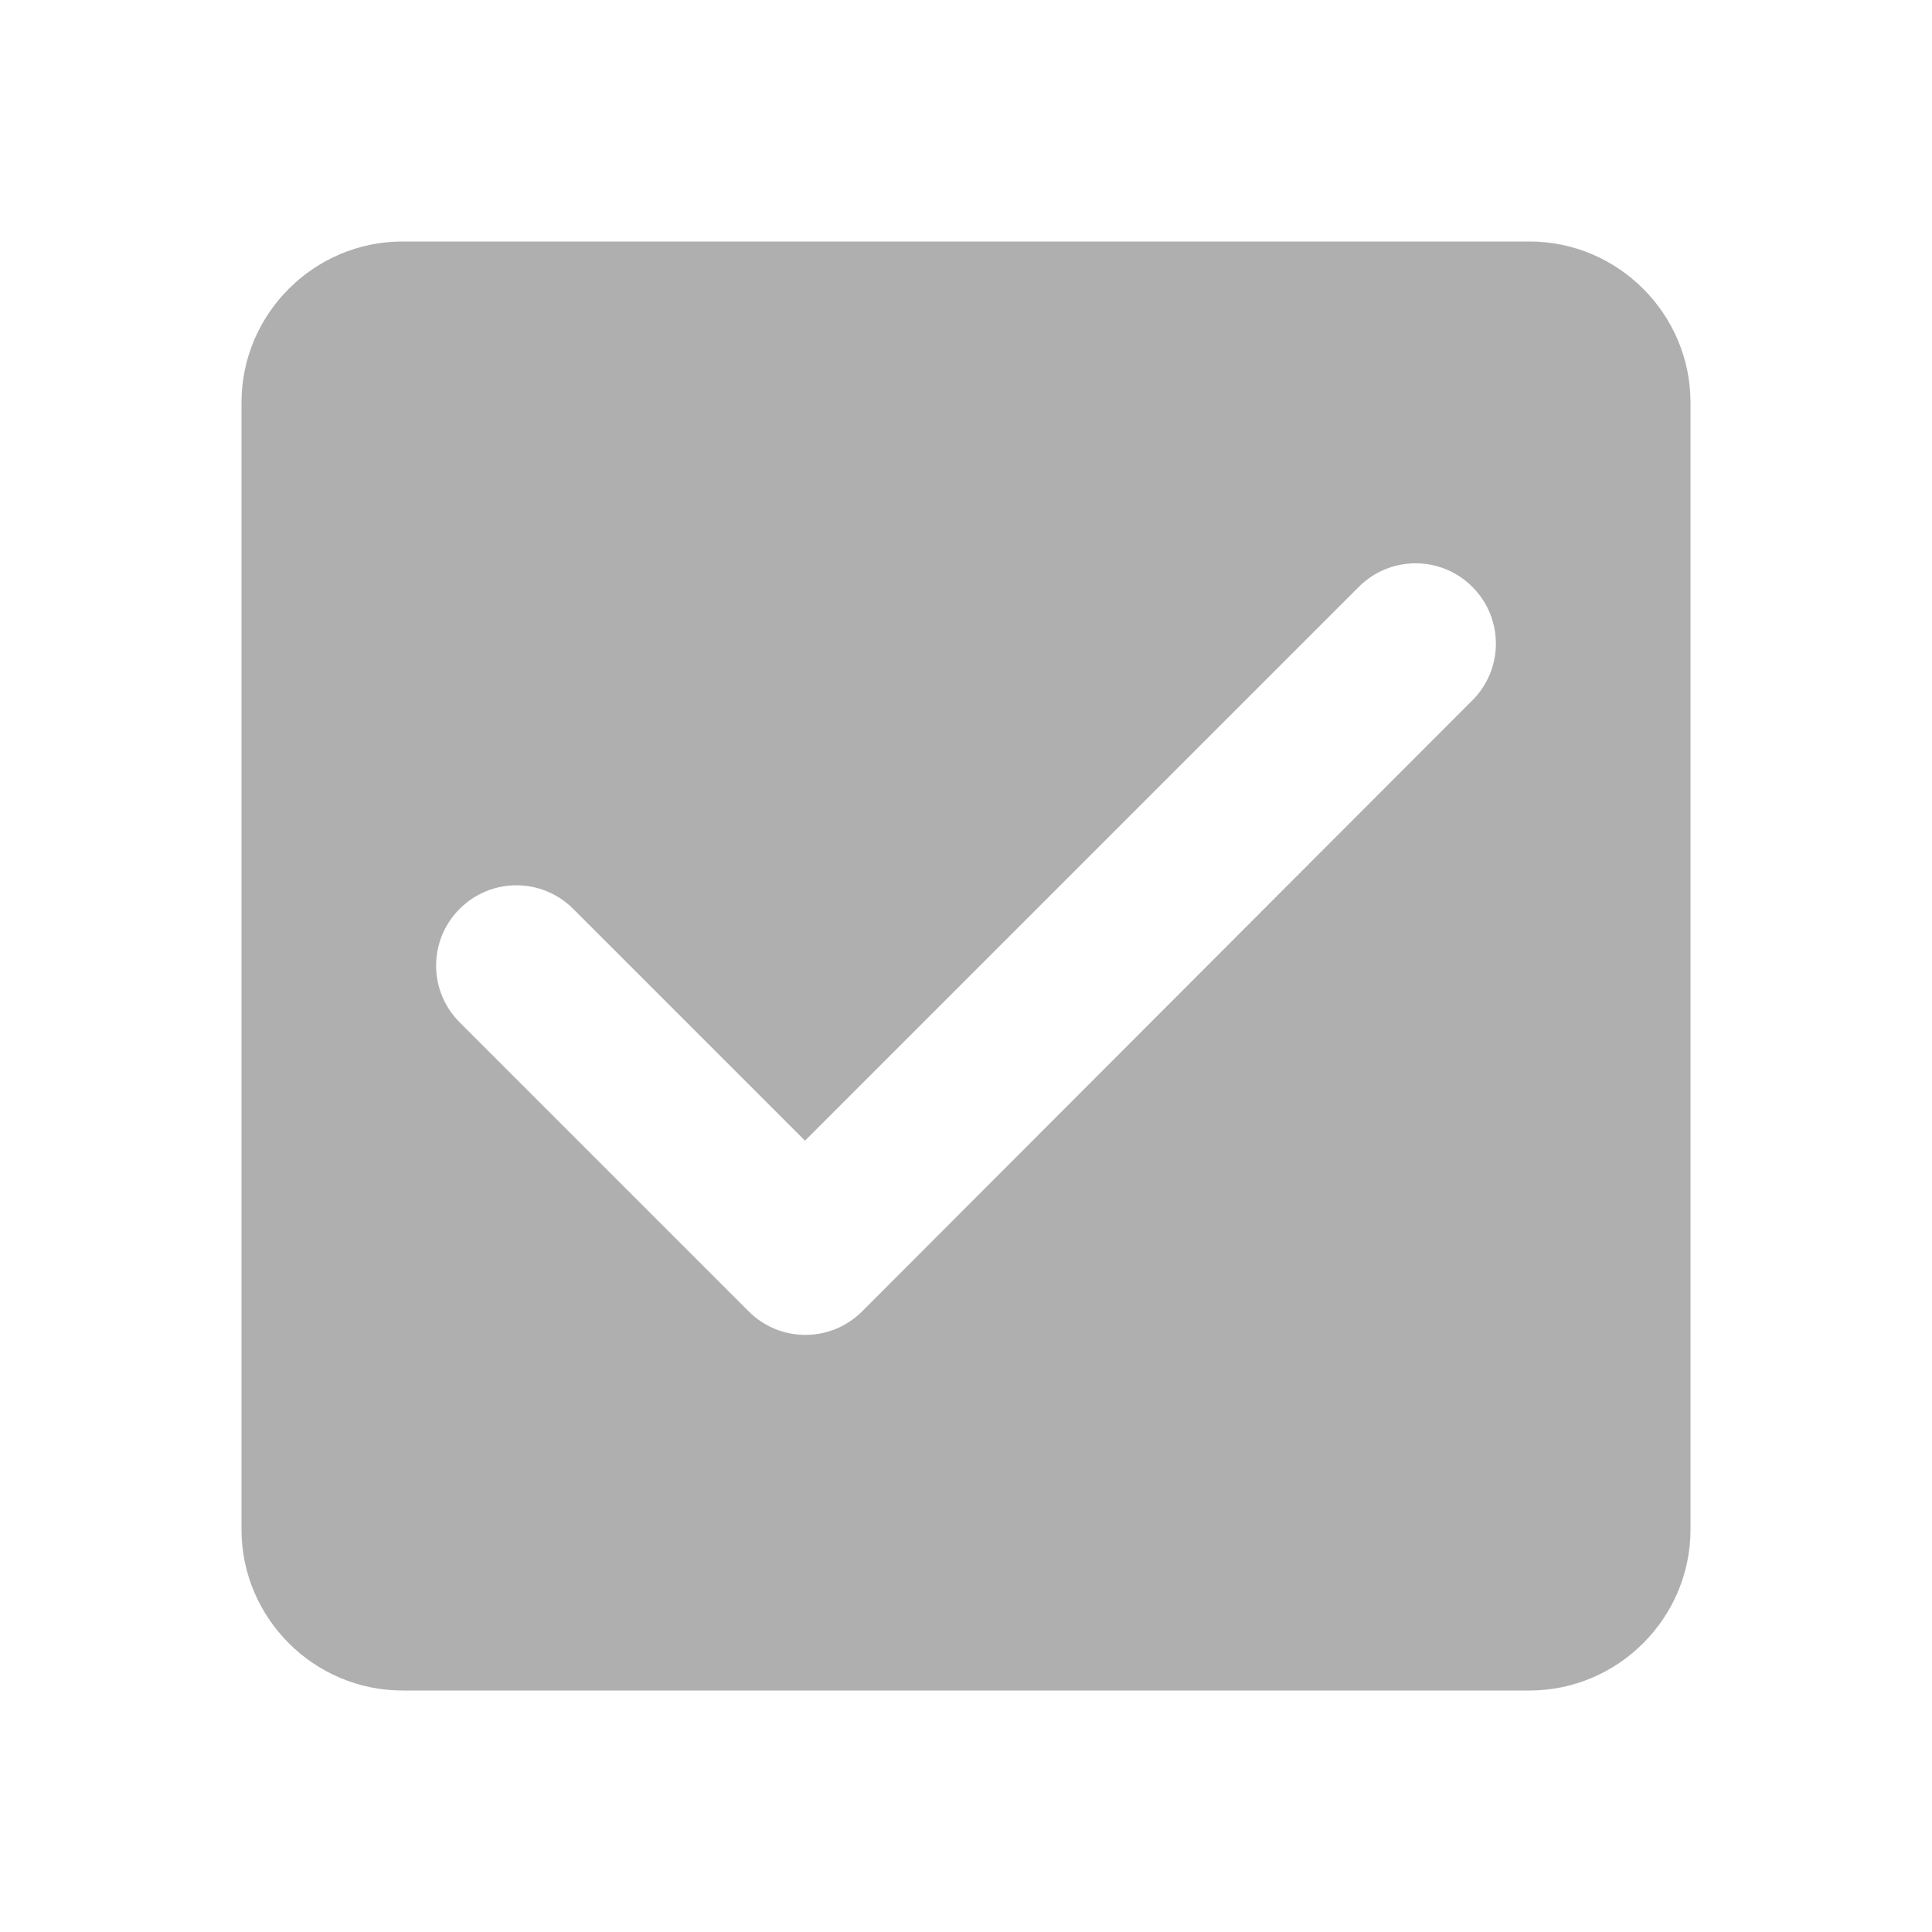
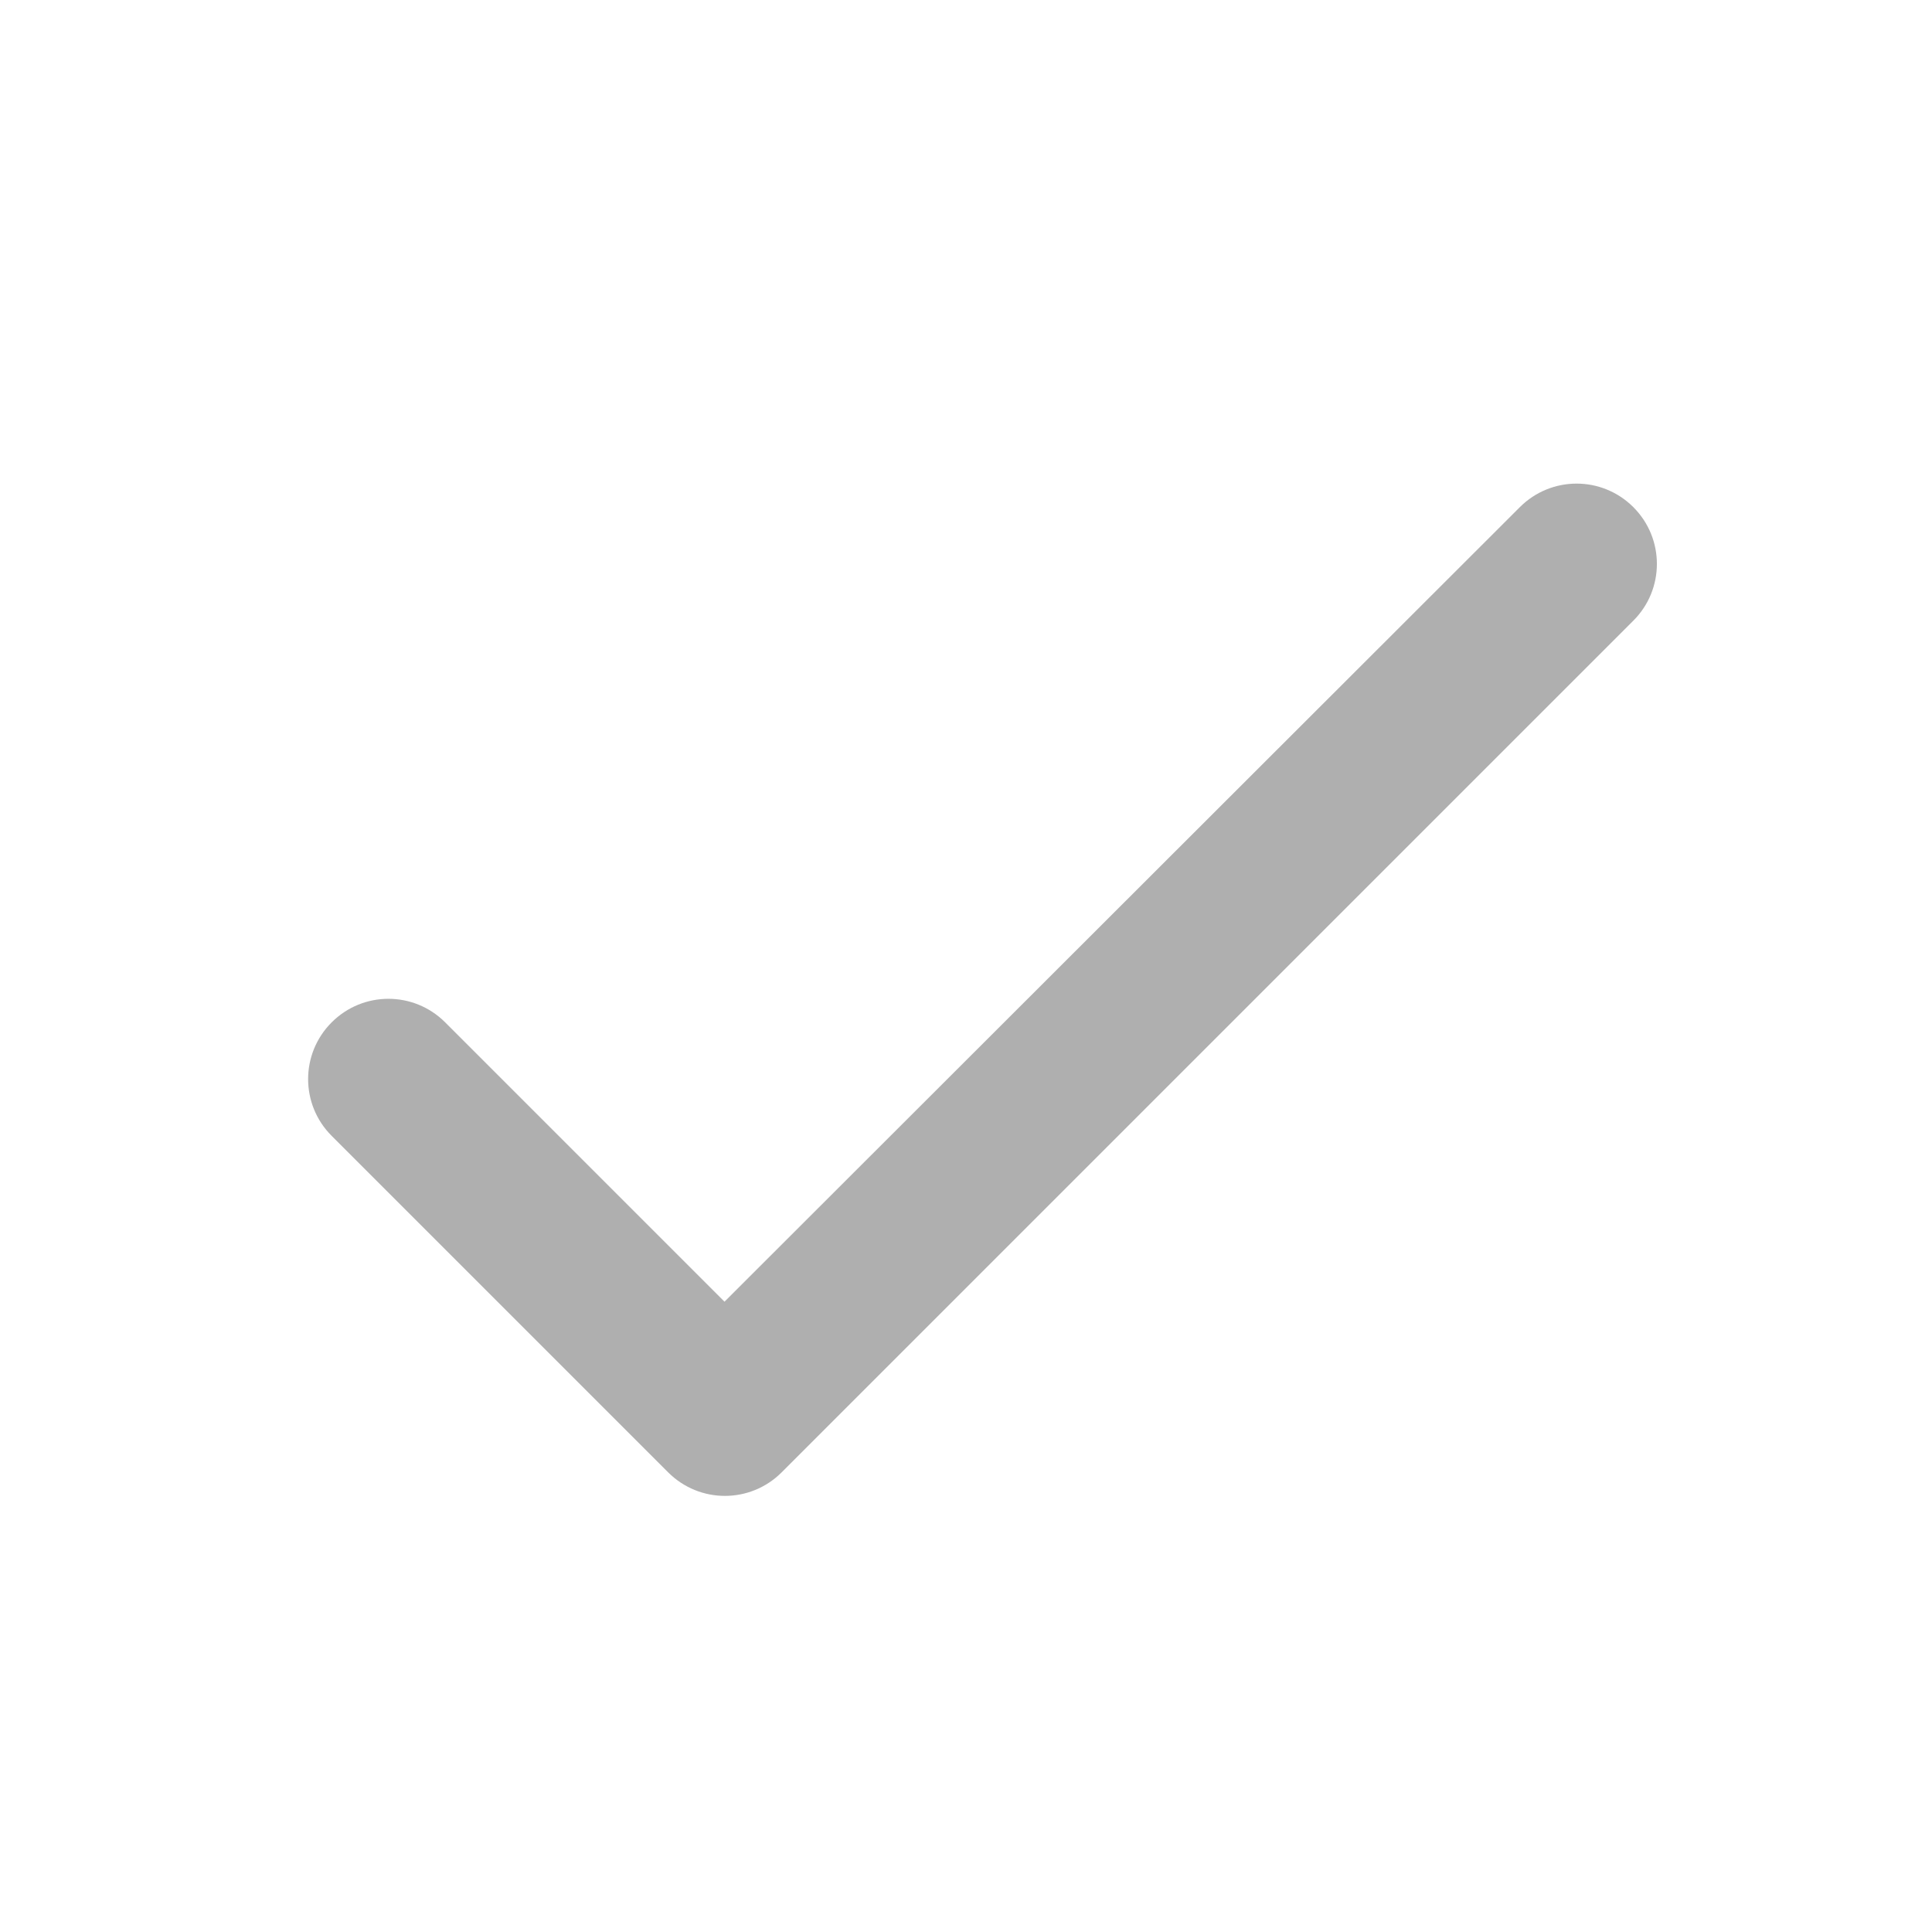
<svg xmlns="http://www.w3.org/2000/svg" height="24" viewBox="0 0 24 24" width="24">
-   <path fill="#afafaf" d="M19 3H5c-1.1 0-2 .9-2 2v14c0 1.1.9 2 2 2h14c1.1 0 2-.9 2-2V5c0-1.1-.9-2-2-2zm-8.29 13.29c-.39.39-1.02.39-1.41 0L5.71 12.7c-.39-.39-.39-1.02 0-1.41.39-.39 1.02-.39 1.41 0L10 14.17l6.88-6.88c.39-.39 1.02-.39 1.41 0 .39.39.39 1.02 0 1.41l-7.58 7.59z" />
+   <path fill="#afafaf" d="M9 16.17L5.53 12.7c-.39-.39-1.02-.39-1.41 0-.39.39-.39 1.02 0 1.41l4.18 4.18c.39.39 1.02.39 1.41 0L20.29 7.71c.39-.39.39-1.02 0-1.41-.39-.39-1.02-.39-1.41 0L9 16.17z" />
</svg>
